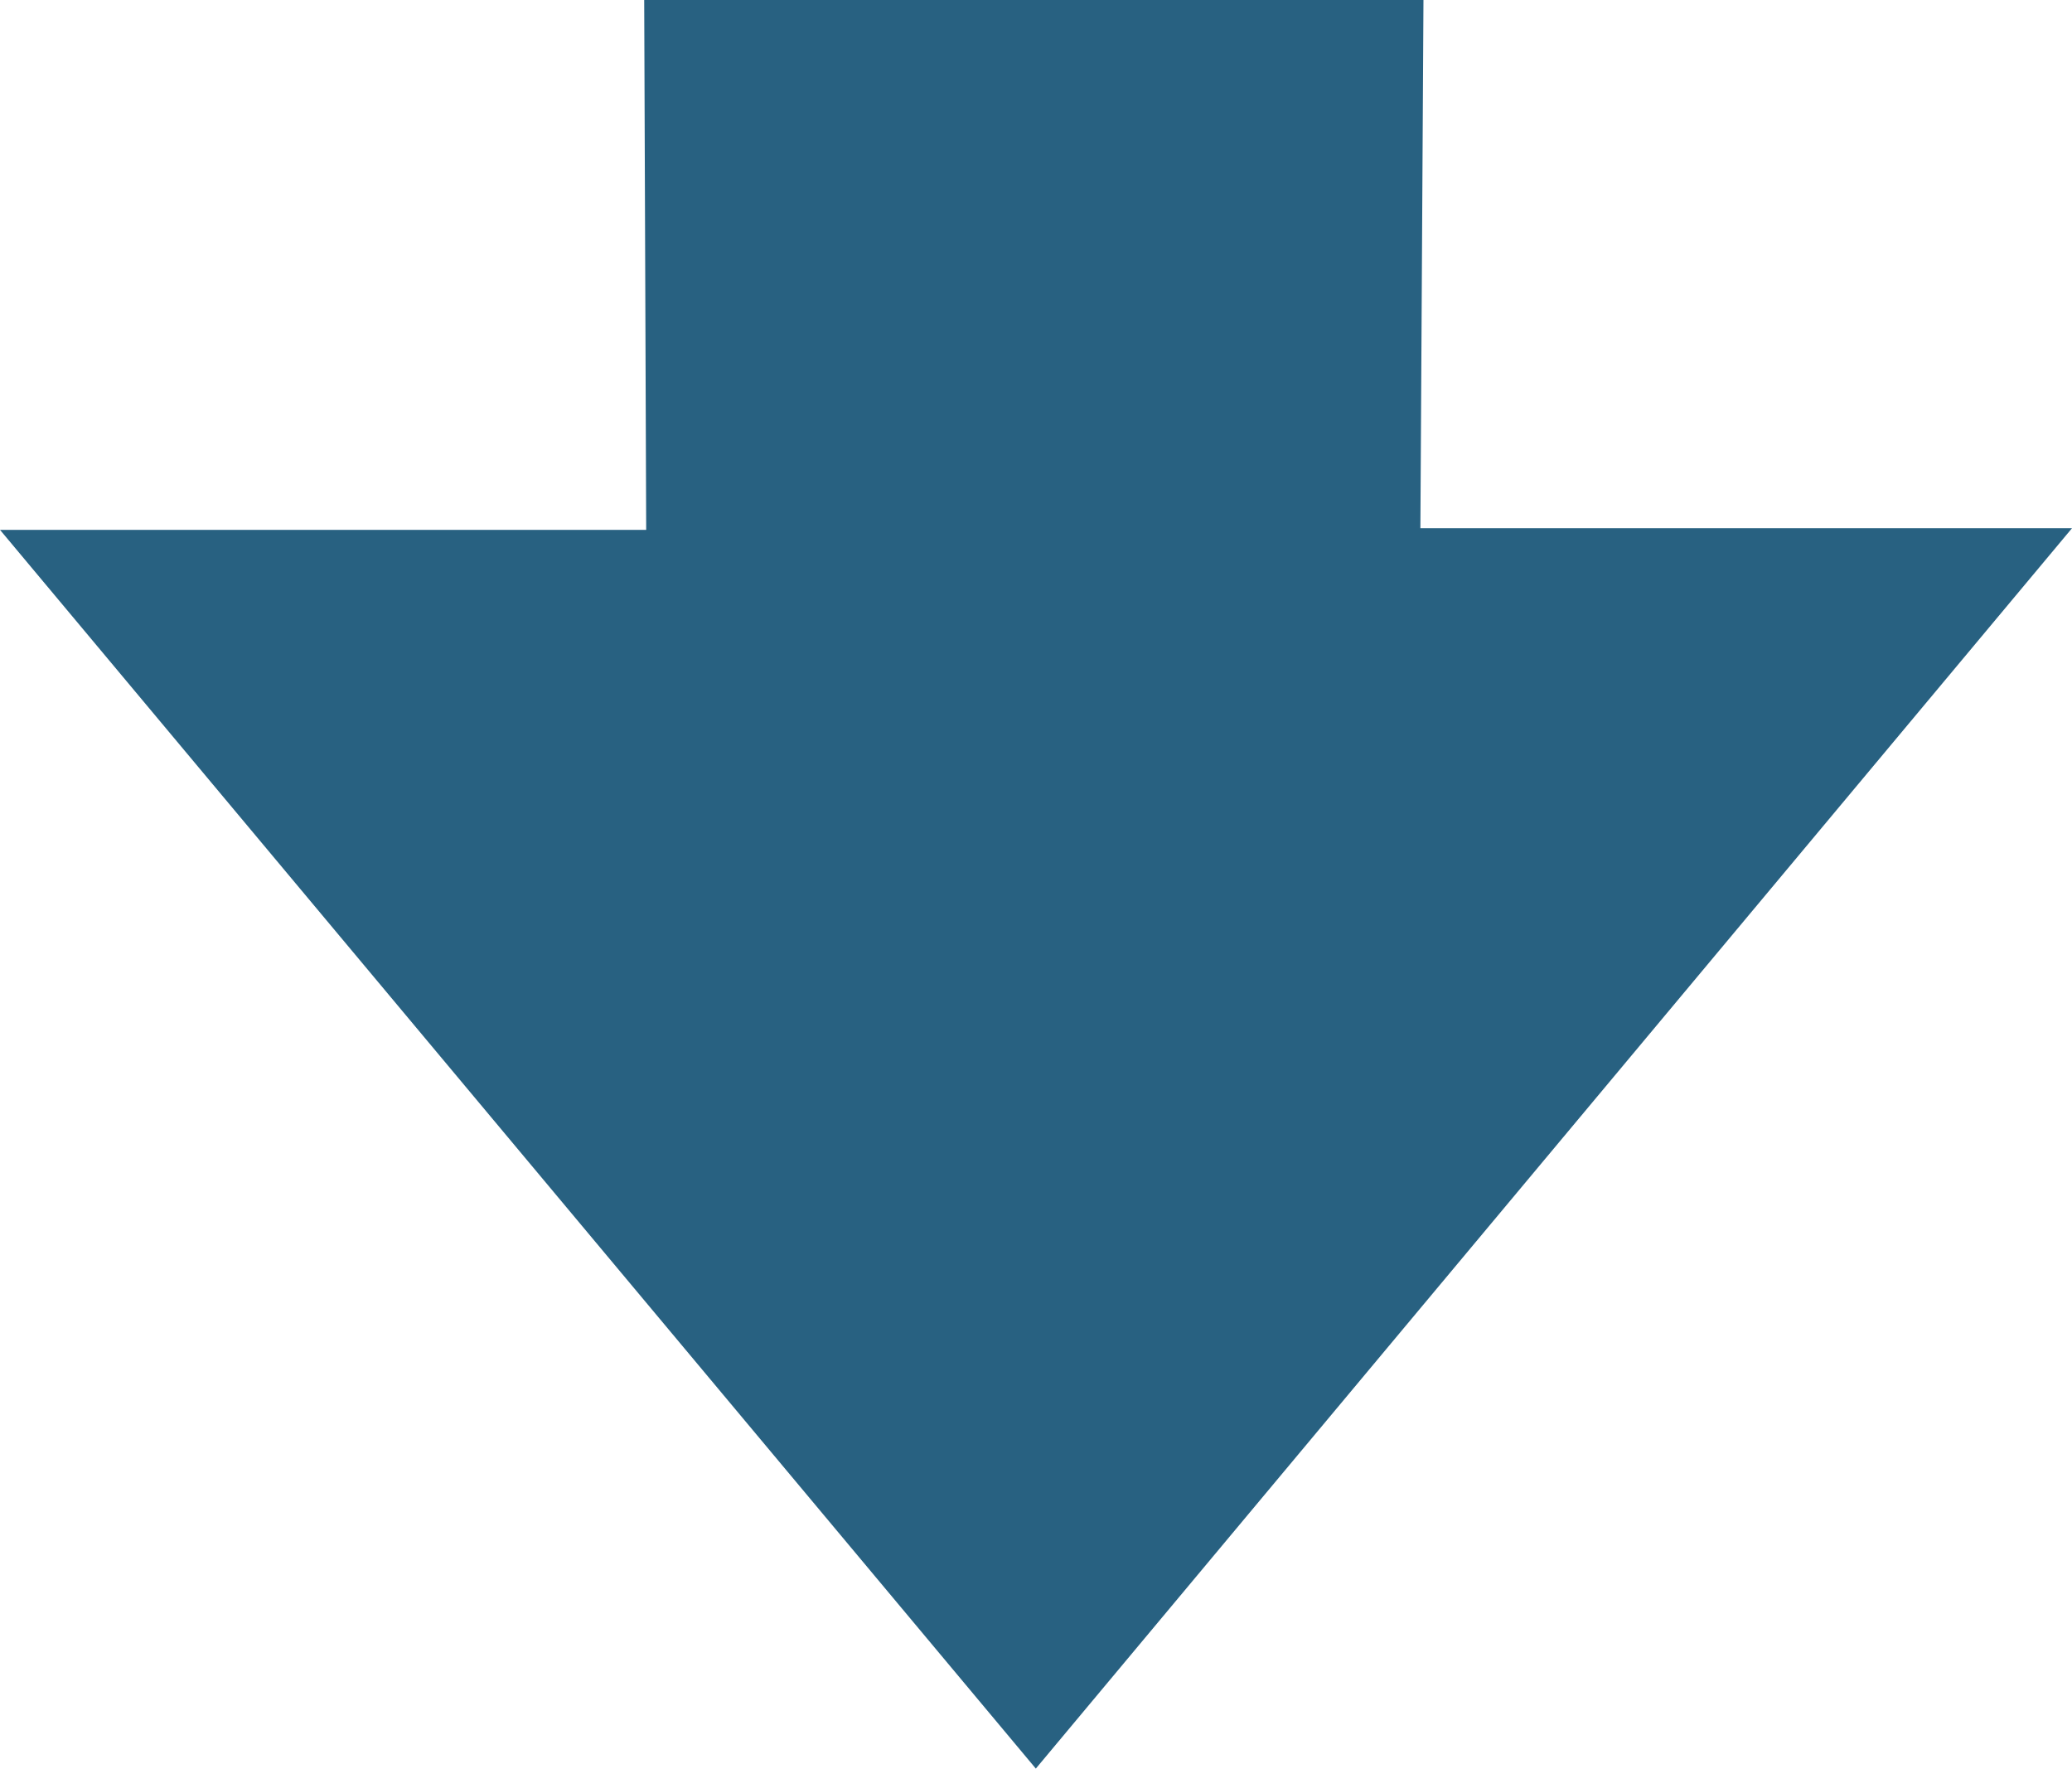
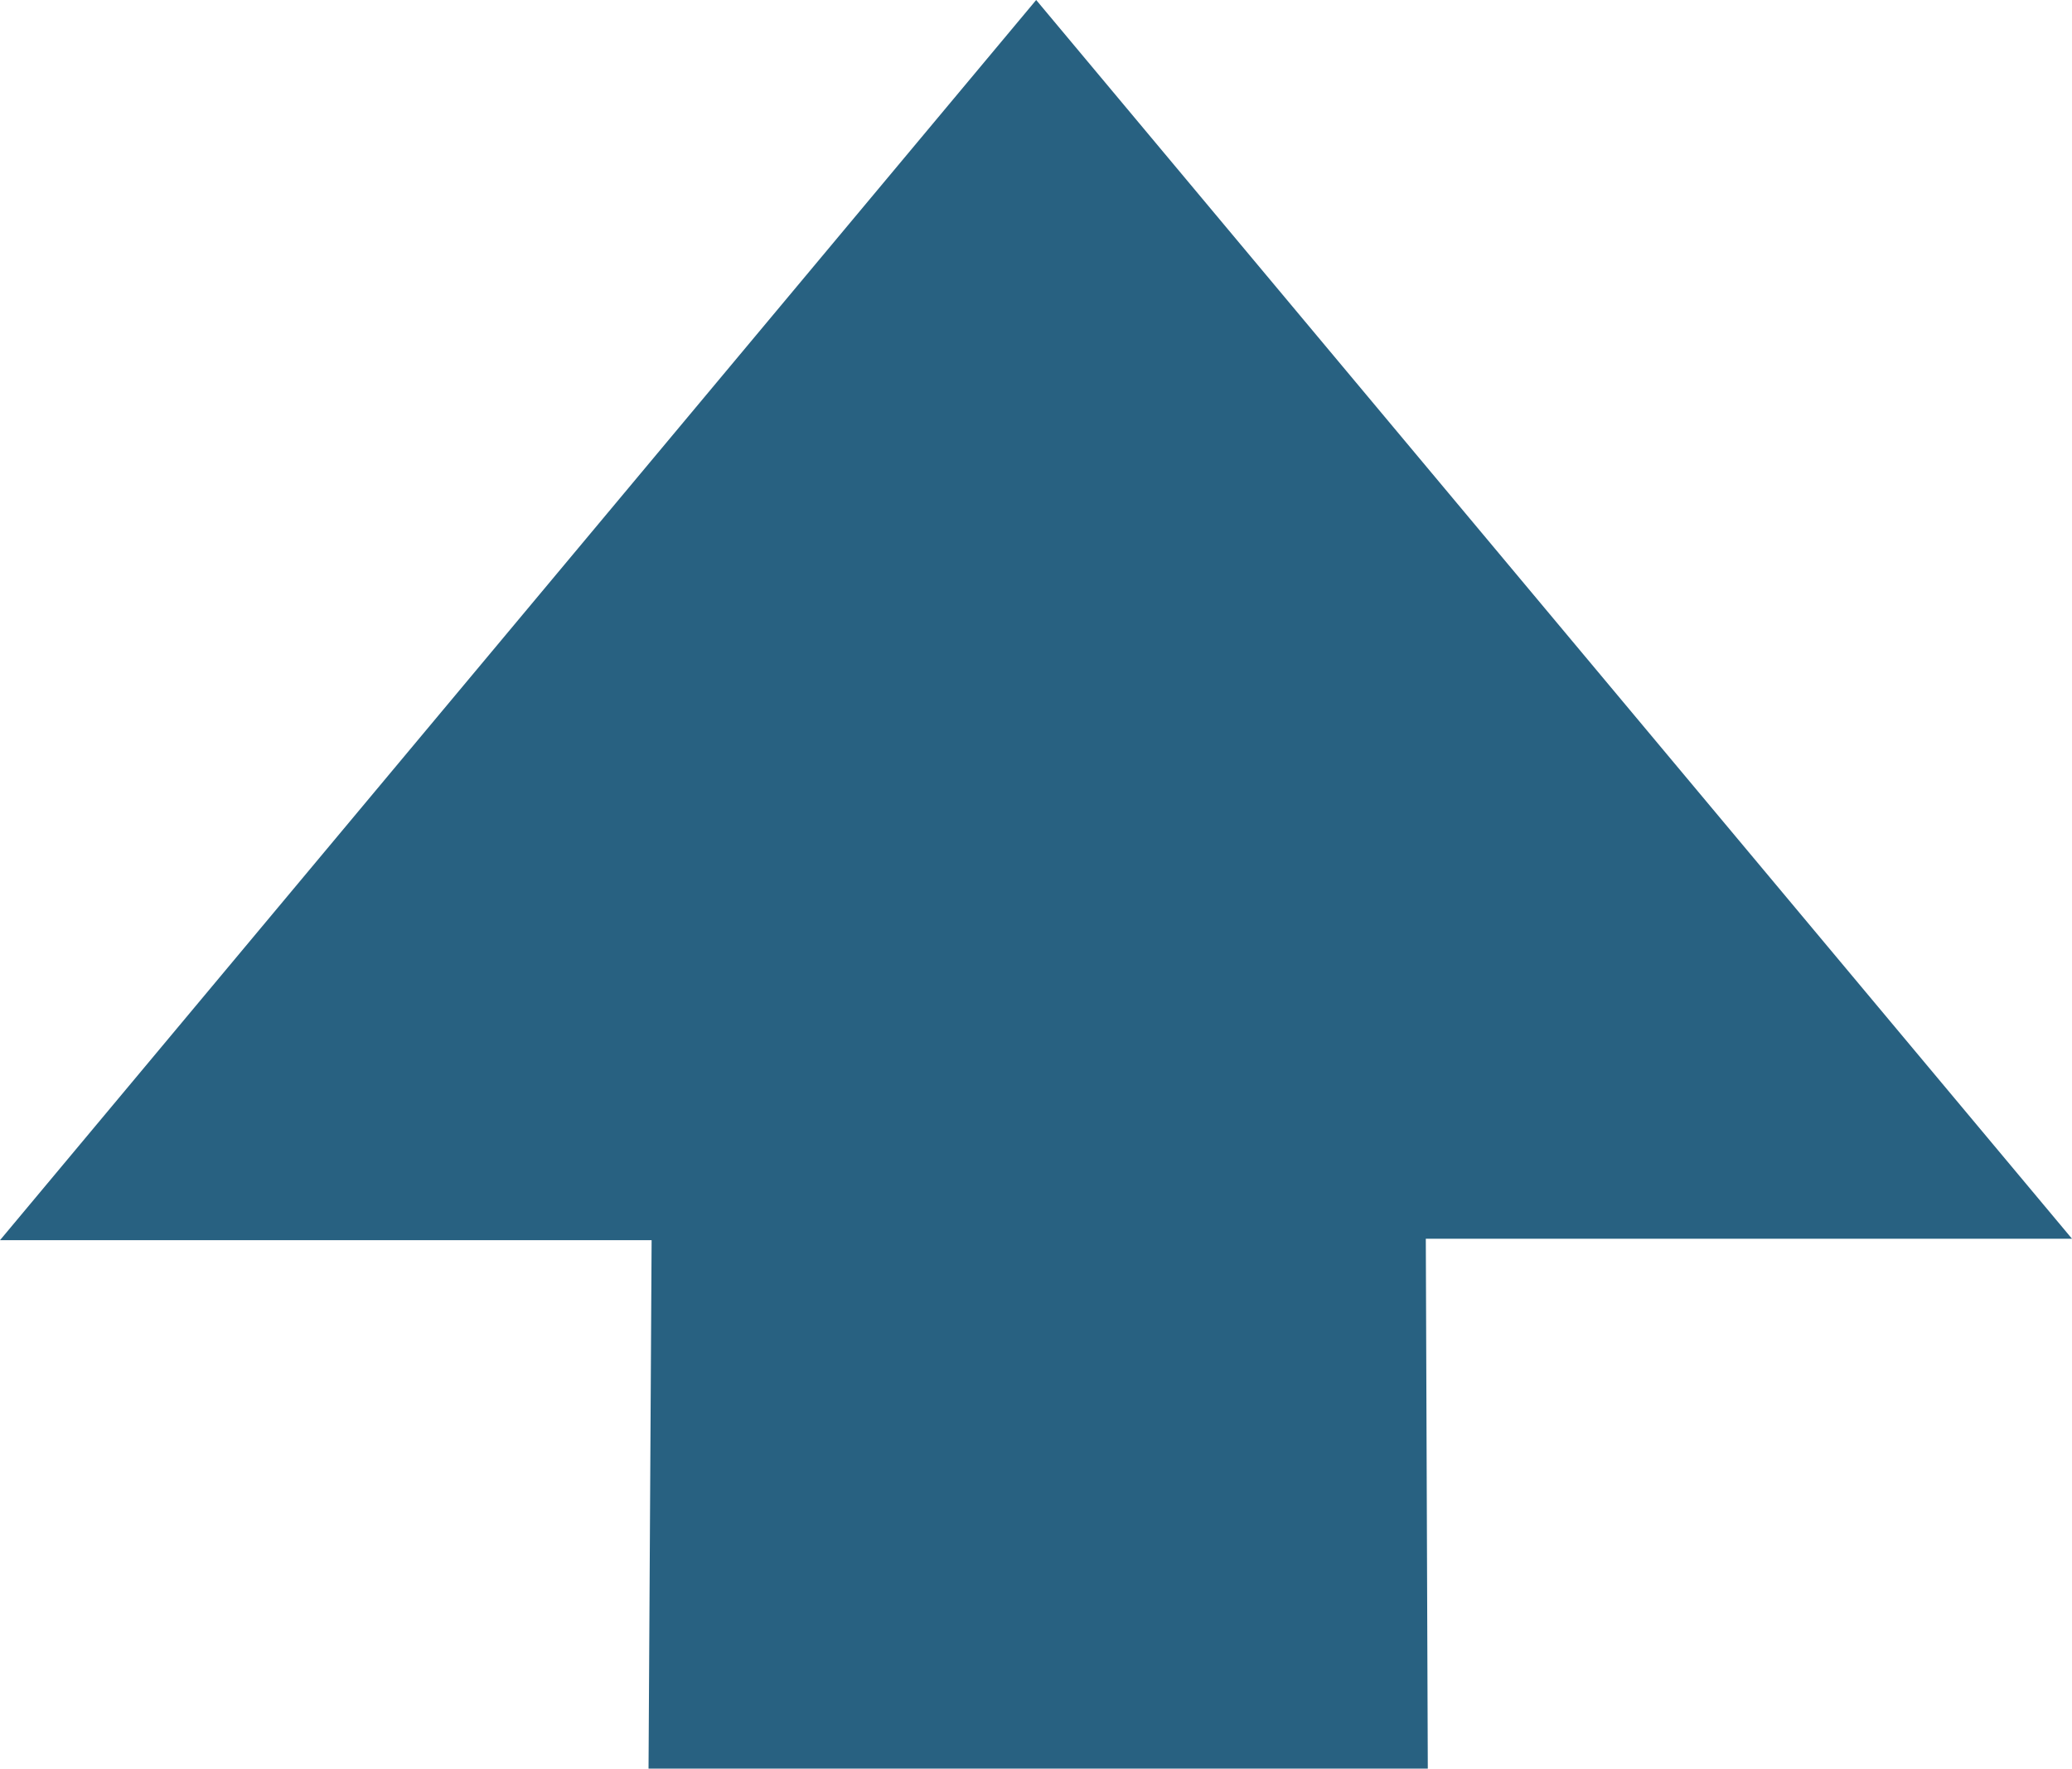
<svg xmlns="http://www.w3.org/2000/svg" version="1.1" id="Capa_1" x="0px" y="0px" viewBox="0 0 11.46 9.78" enable-background="new 0 0 11.46 9.78" xml:space="preserve">
  <g>
-     <polyline points="7.873,0 7.856,2.921 11.46,2.921 5.729,9.78 0,2.93 3.574,2.93 3.563,0  " fill="#286181" />
+     <polyline points="3.587,9.78 3.604,6.858 0,6.858 5.731,0 11.46,6.85 7.886,6.85 7.897,9.78  " fill="#286181" />
  </g>
</svg>
